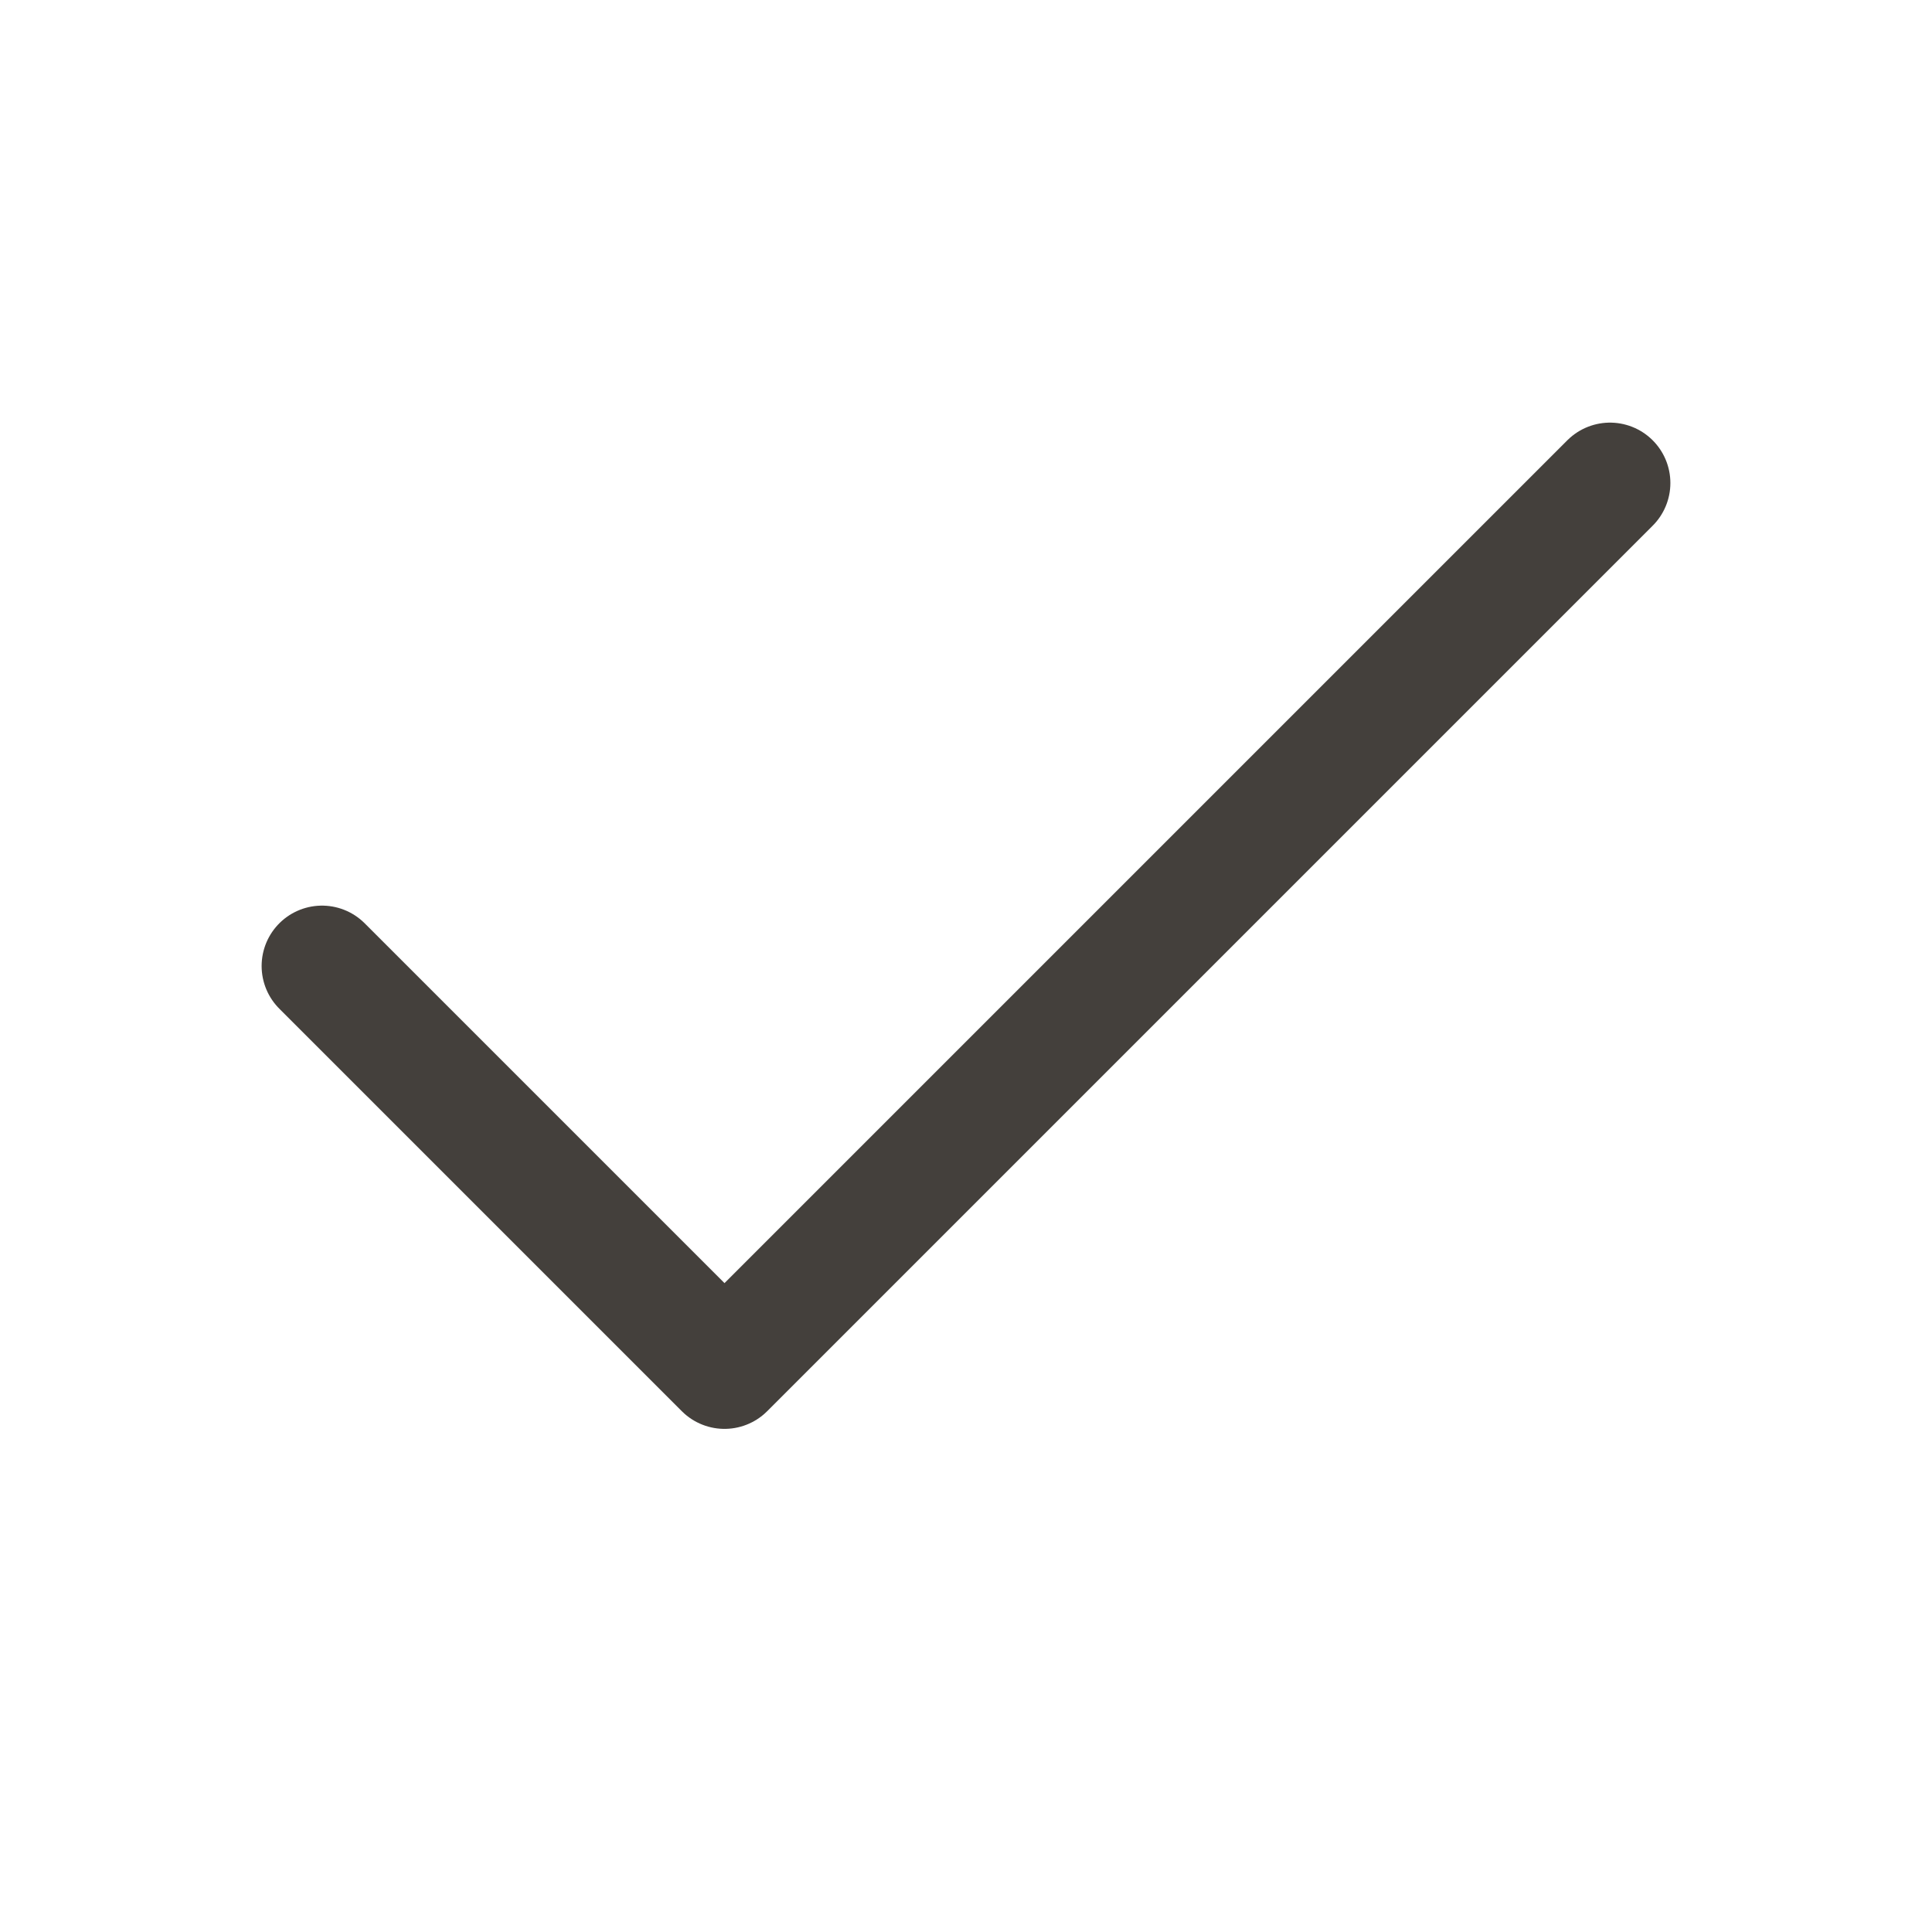
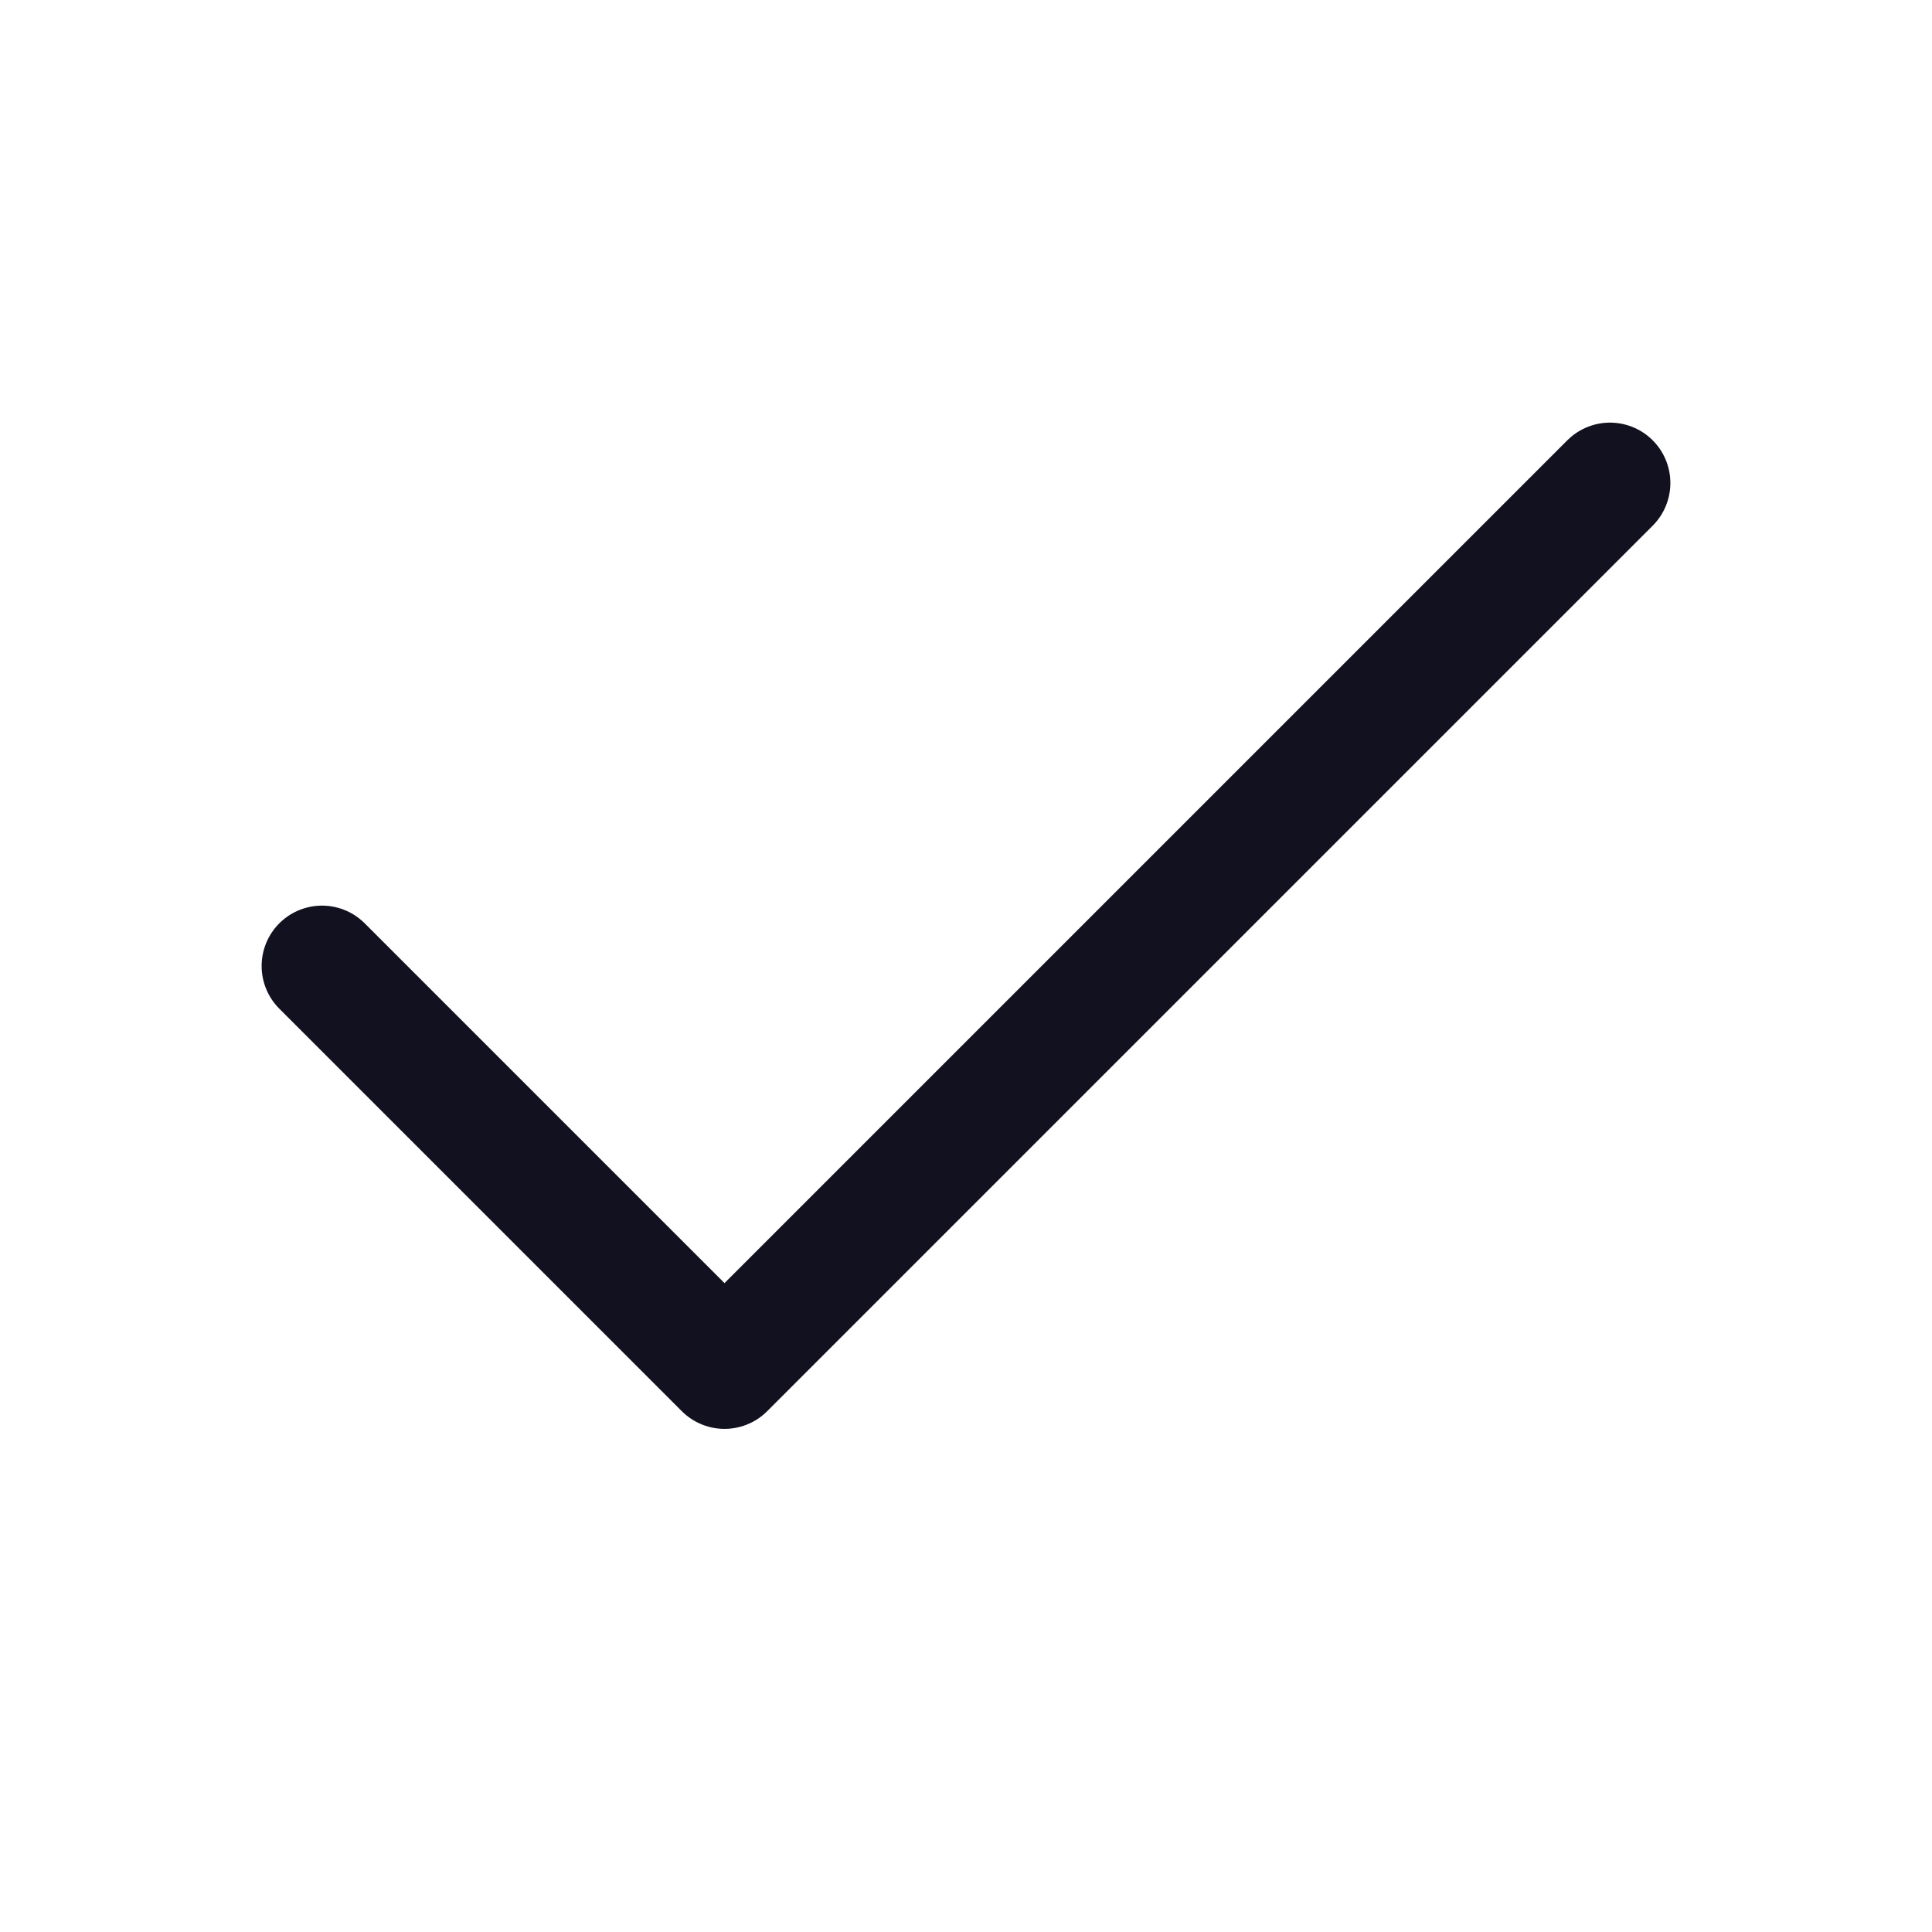
<svg xmlns="http://www.w3.org/2000/svg" width="24" height="24" viewBox="0 0 24 24" fill="none">
-   <path d="M20 6L9 17L4 12" stroke="#44403C" stroke-width="1.5" stroke-linecap="round" stroke-linejoin="round" />
+   <path d="M20 6L9 17L4 12" stroke="#12111F" stroke-width="1.5" stroke-linecap="round" stroke-linejoin="round" />
</svg>
